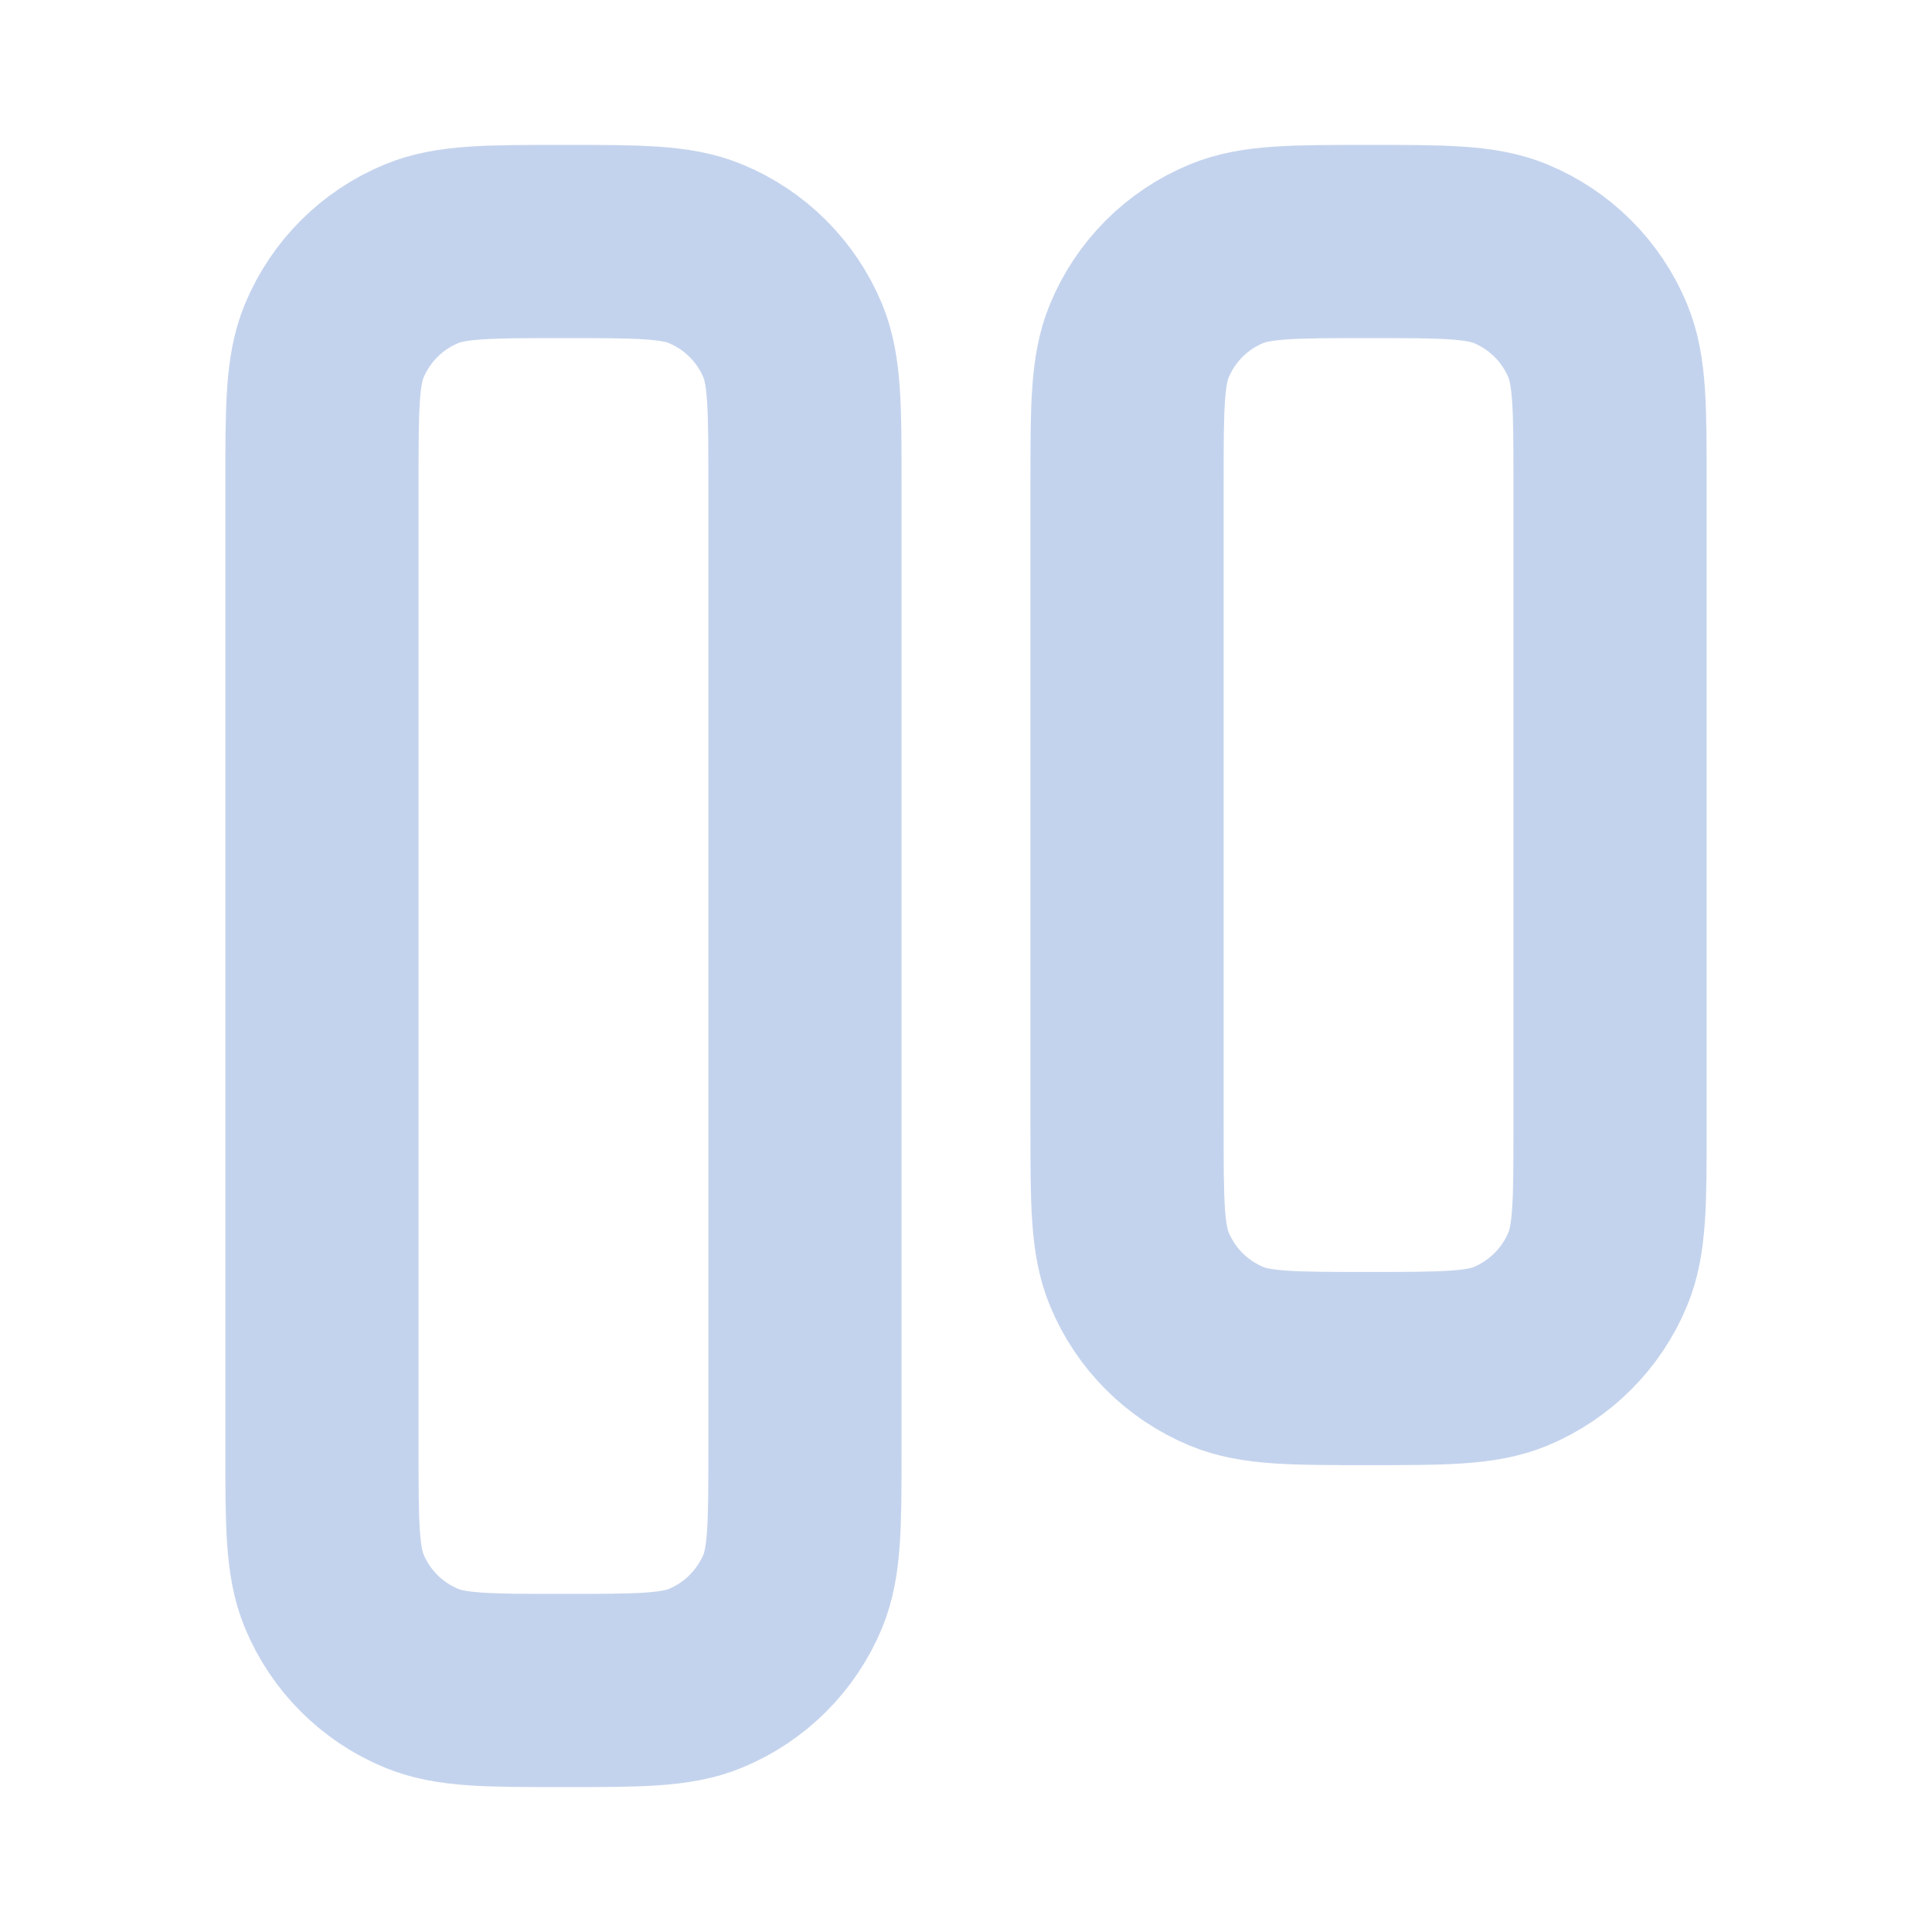
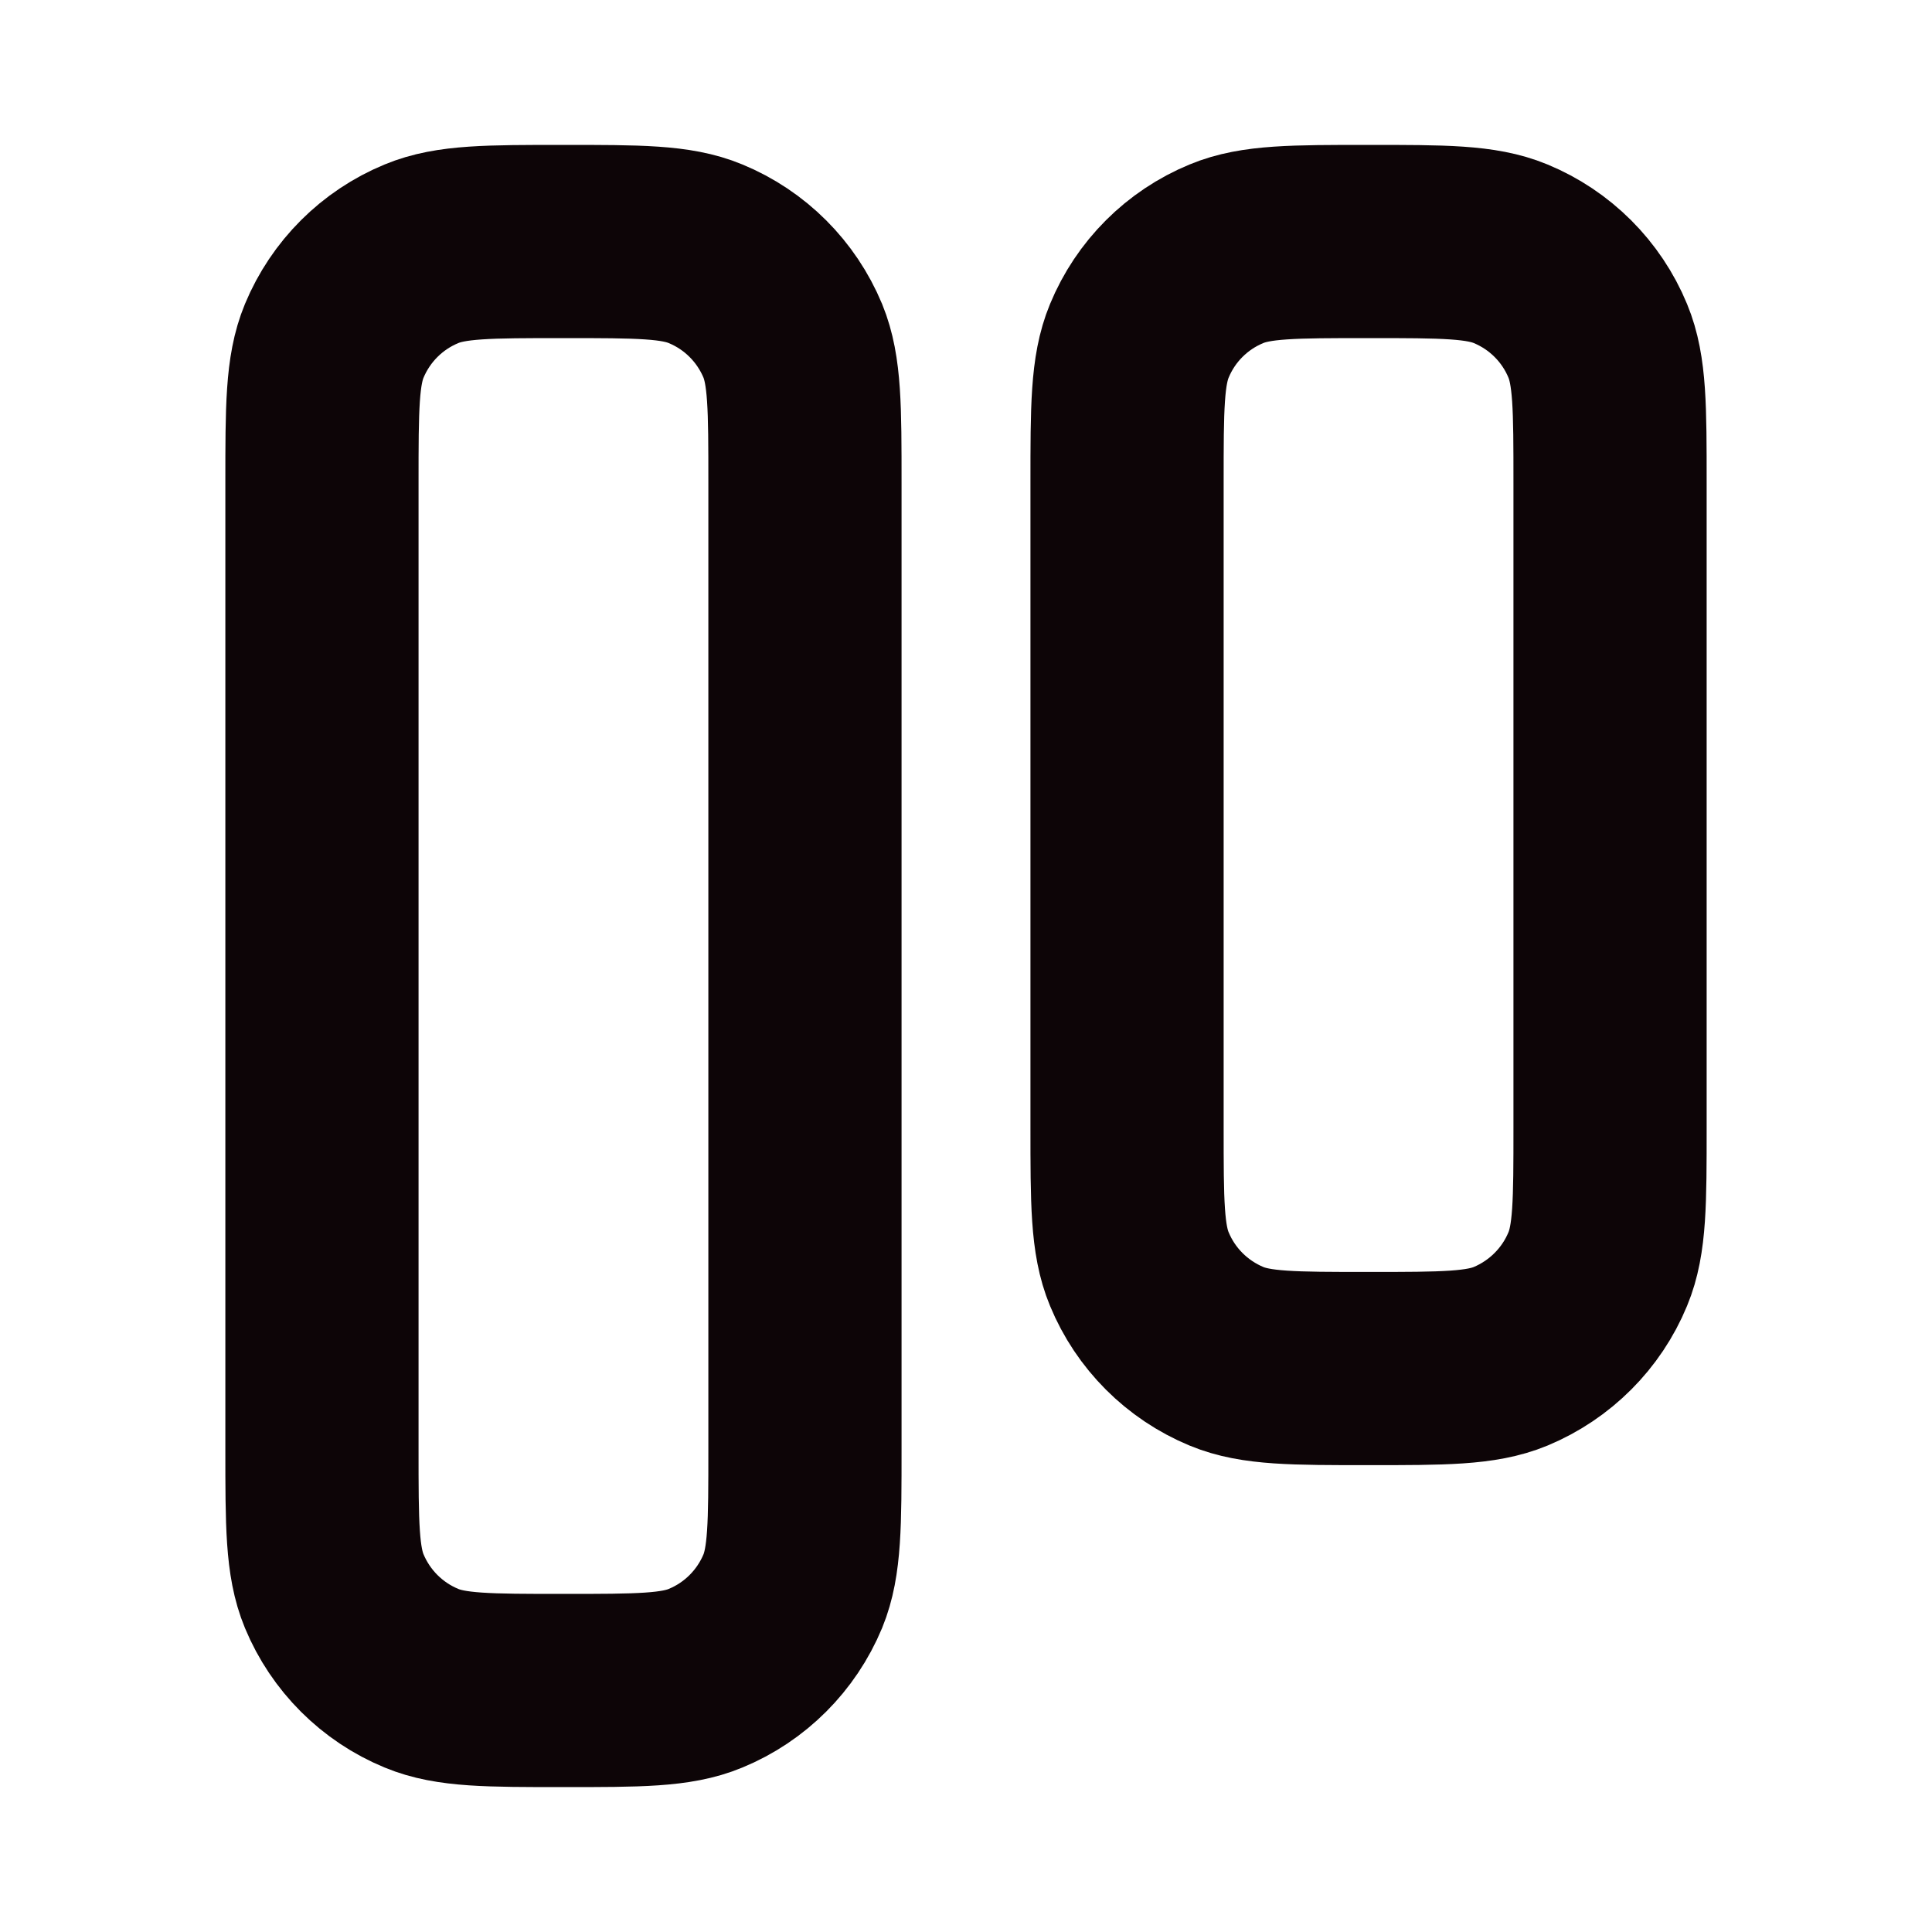
<svg xmlns="http://www.w3.org/2000/svg" width="14" height="14" viewBox="0 0 14 14" fill="none">
  <g id="align-top-arrow-02">
    <g id="Icon">
-       <path d="M5.833 10.5V3.5C5.833 2.956 5.833 2.685 5.745 2.47C5.626 2.184 5.399 1.957 5.113 1.839C4.899 1.75 4.627 1.75 4.083 1.75C3.54 1.75 3.268 1.75 3.054 1.839C2.768 1.957 2.541 2.184 2.422 2.47C2.333 2.685 2.333 2.956 2.333 3.5V10.5C2.333 11.044 2.333 11.315 2.422 11.53C2.541 11.816 2.768 12.043 3.054 12.161C3.268 12.25 3.54 12.25 4.083 12.25C4.627 12.25 4.899 12.25 5.113 12.161C5.399 12.043 5.626 11.816 5.745 11.53C5.833 11.315 5.833 11.044 5.833 10.5Z" stroke="#C4D3ED" stroke-width="1.4" stroke-linecap="round" stroke-linejoin="round" />
-       <path d="M11.667 8.167V3.5C11.667 2.956 11.667 2.685 11.578 2.47C11.46 2.184 11.232 1.957 10.947 1.839C10.732 1.75 10.46 1.75 9.917 1.75C9.373 1.75 9.101 1.75 8.887 1.839C8.601 1.957 8.374 2.184 8.256 2.47C8.167 2.685 8.167 2.956 8.167 3.5V8.167C8.167 8.71 8.167 8.982 8.256 9.196C8.374 9.482 8.601 9.709 8.887 9.828C9.101 9.917 9.373 9.917 9.917 9.917C10.46 9.917 10.732 9.917 10.947 9.828C11.232 9.709 11.46 9.482 11.578 9.196C11.667 8.982 11.667 8.71 11.667 8.167Z" stroke="#C4D3ED" stroke-width="1.4" stroke-linecap="round" stroke-linejoin="round" />
+       <path d="M5.833 10.5V3.5C5.833 2.956 5.833 2.685 5.745 2.47C5.626 2.184 5.399 1.957 5.113 1.839C4.899 1.75 4.627 1.75 4.083 1.75C3.54 1.75 3.268 1.75 3.054 1.839C2.768 1.957 2.541 2.184 2.422 2.47C2.333 2.685 2.333 2.956 2.333 3.5V10.5C2.333 11.044 2.333 11.315 2.422 11.53C2.541 11.816 2.768 12.043 3.054 12.161C3.268 12.25 3.54 12.25 4.083 12.25C4.627 12.25 4.899 12.25 5.113 12.161C5.399 12.043 5.626 11.816 5.745 11.53C5.833 11.315 5.833 11.044 5.833 10.5Z" stroke="#0d0507" stroke-width="1.4" stroke-linecap="round" stroke-linejoin="round" />
+       <path d="M11.667 8.167V3.5C11.667 2.956 11.667 2.685 11.578 2.47C11.46 2.184 11.232 1.957 10.947 1.839C10.732 1.75 10.46 1.75 9.917 1.75C9.373 1.75 9.101 1.75 8.887 1.839C8.601 1.957 8.374 2.184 8.256 2.47C8.167 2.685 8.167 2.956 8.167 3.5V8.167C8.167 8.71 8.167 8.982 8.256 9.196C8.374 9.482 8.601 9.709 8.887 9.828C9.101 9.917 9.373 9.917 9.917 9.917C10.46 9.917 10.732 9.917 10.947 9.828C11.232 9.709 11.46 9.482 11.578 9.196C11.667 8.982 11.667 8.71 11.667 8.167Z" stroke="#0d0507" stroke-width="1.4" stroke-linecap="round" stroke-linejoin="round" />
    </g>
  </g>
</svg>
